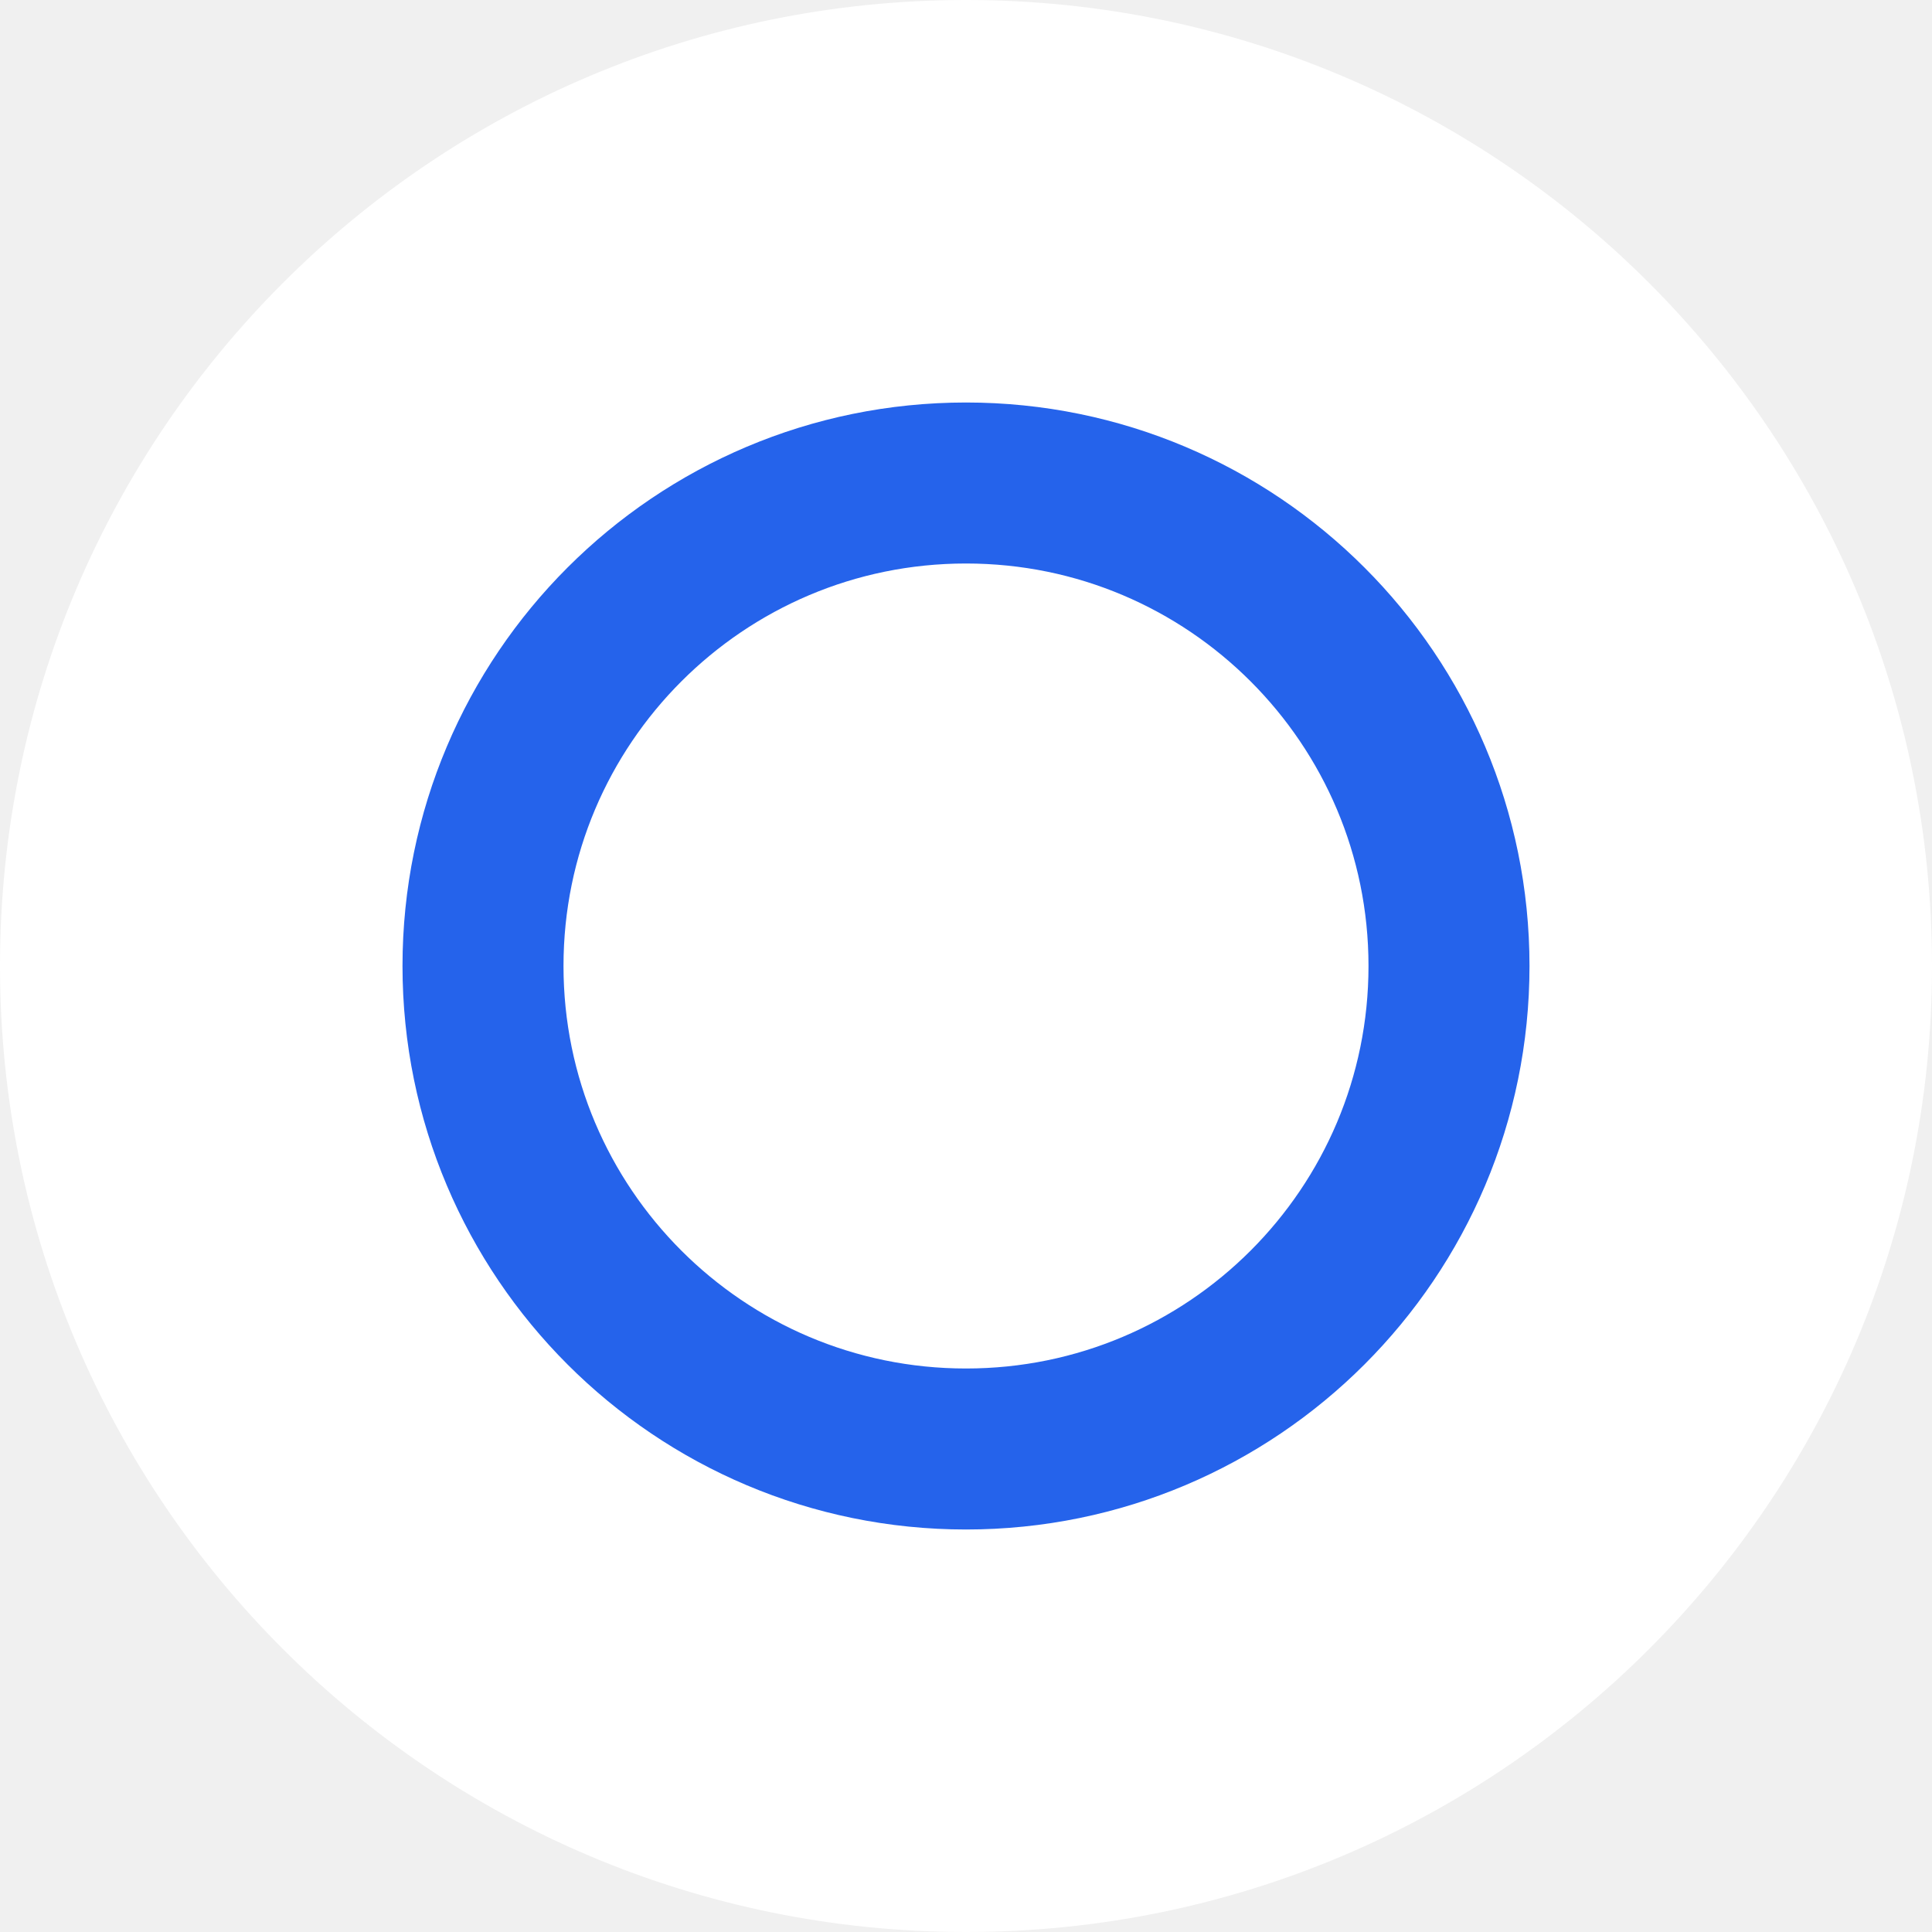
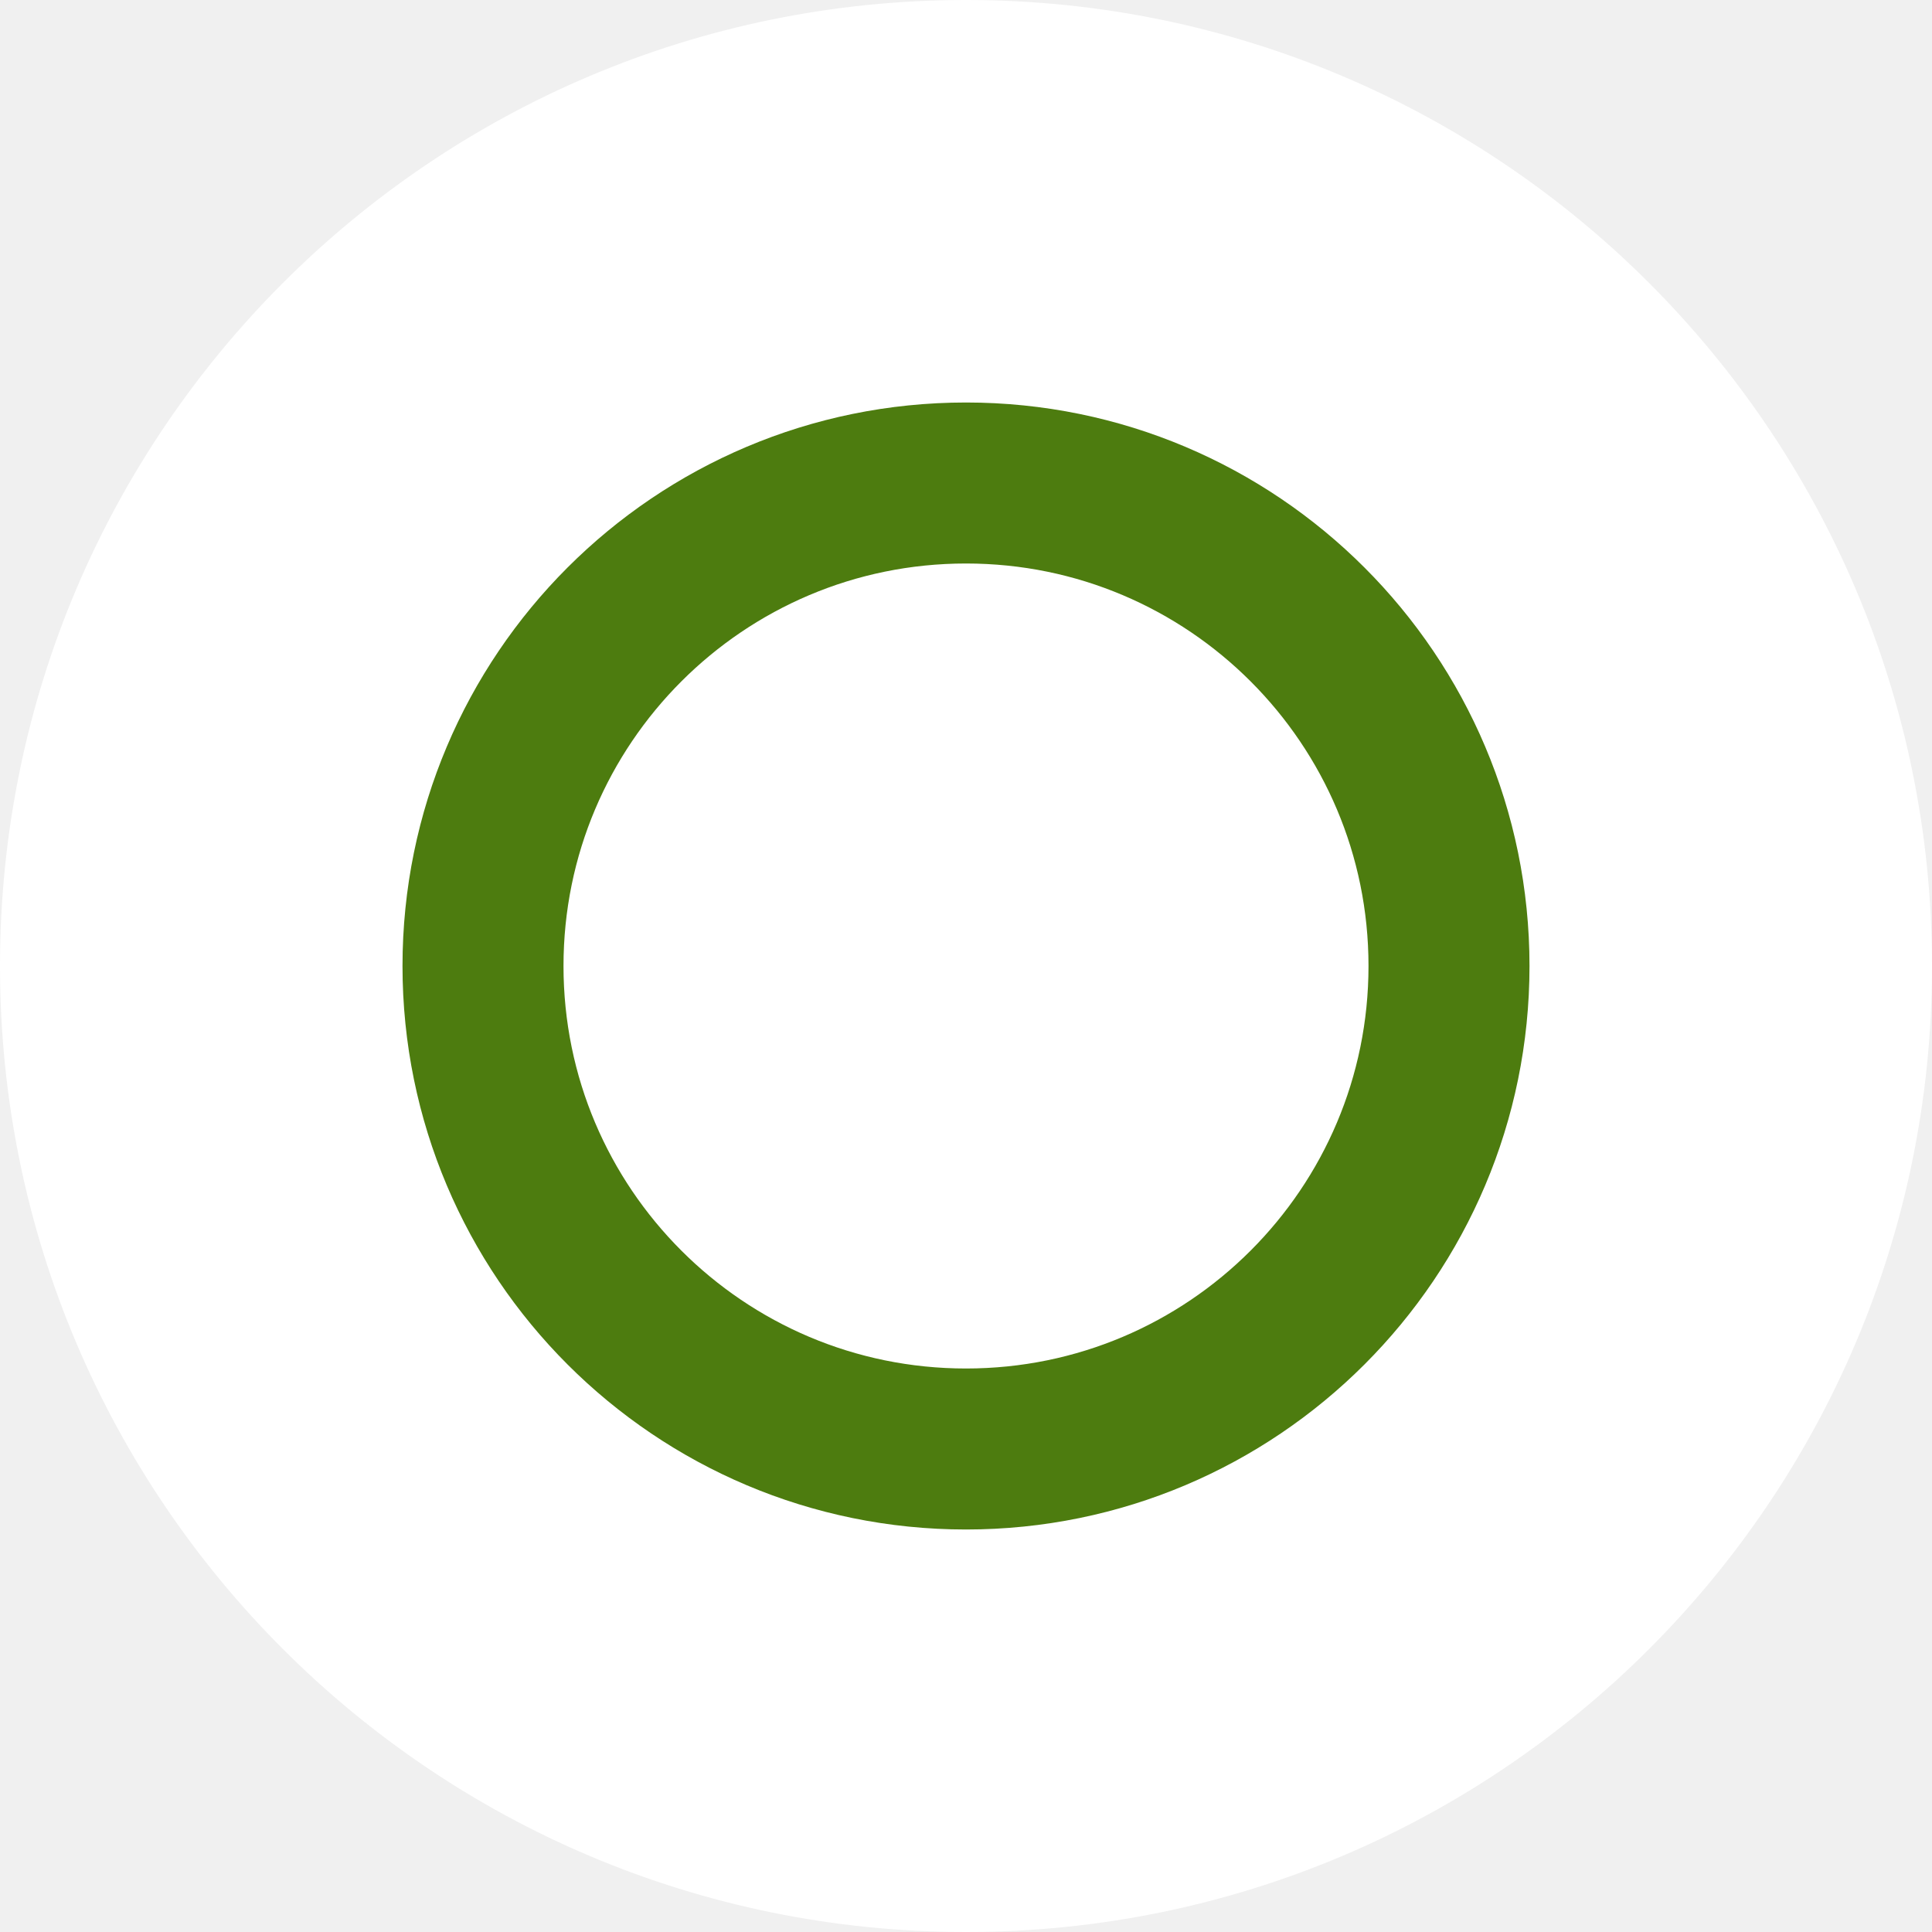
<svg xmlns="http://www.w3.org/2000/svg" preserveAspectRatio="none" overflow="visible" style="display: block;" width="24" height="24" viewBox="0 0 24 24" fill="none">
  <g id="SpinBadge">
    <rect width="24" height="24" rx="12" fill="white" />
-     <path id="Ellipse" d="M18 12C18 15.314 15.314 18 12 18C8.686 18 6 15.314 6 12C6 8.686 8.686 6 12 6C15.314 6 18 8.686 18 12Z" stroke-width="2" stroke="#2563EB" />
+     <path id="Ellipse" d="M18 12C18 15.314 15.314 18 12 18C8.686 18 6 15.314 6 12C6 8.686 8.686 6 12 6C15.314 6 18 8.686 18 12Z" stroke-width="2" stroke="#4D7C0F" />
  </g>
</svg>
